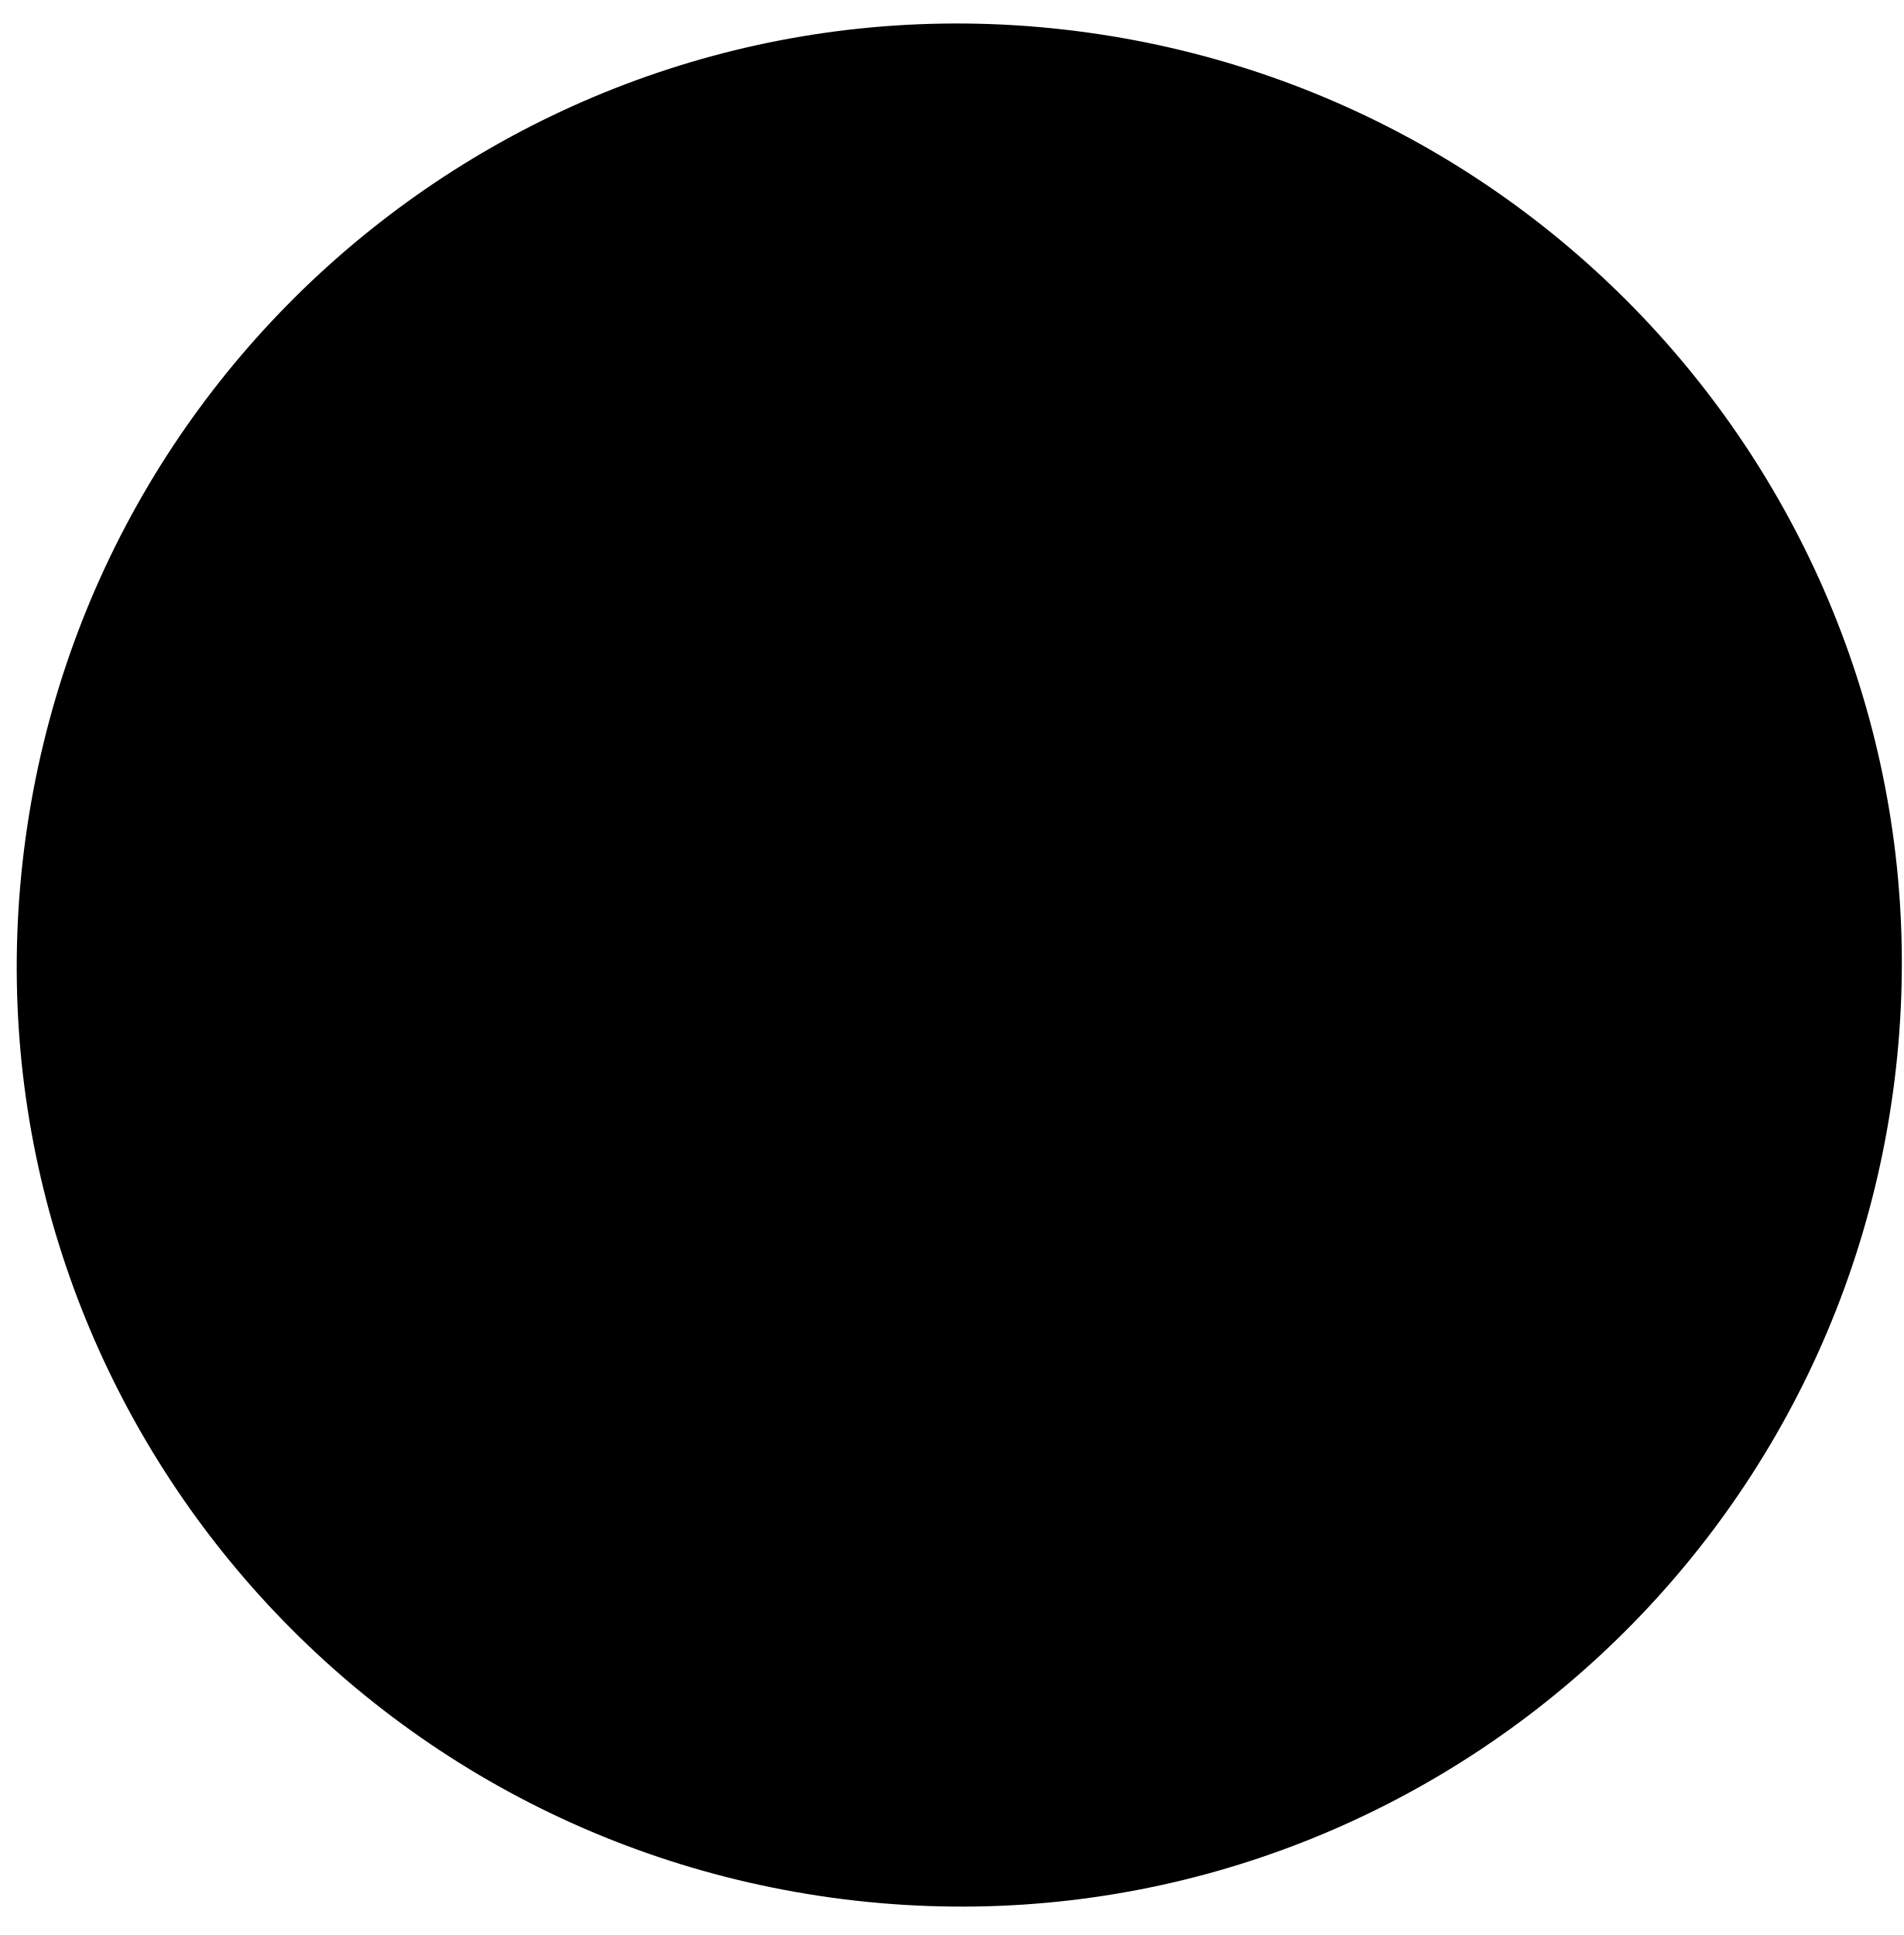
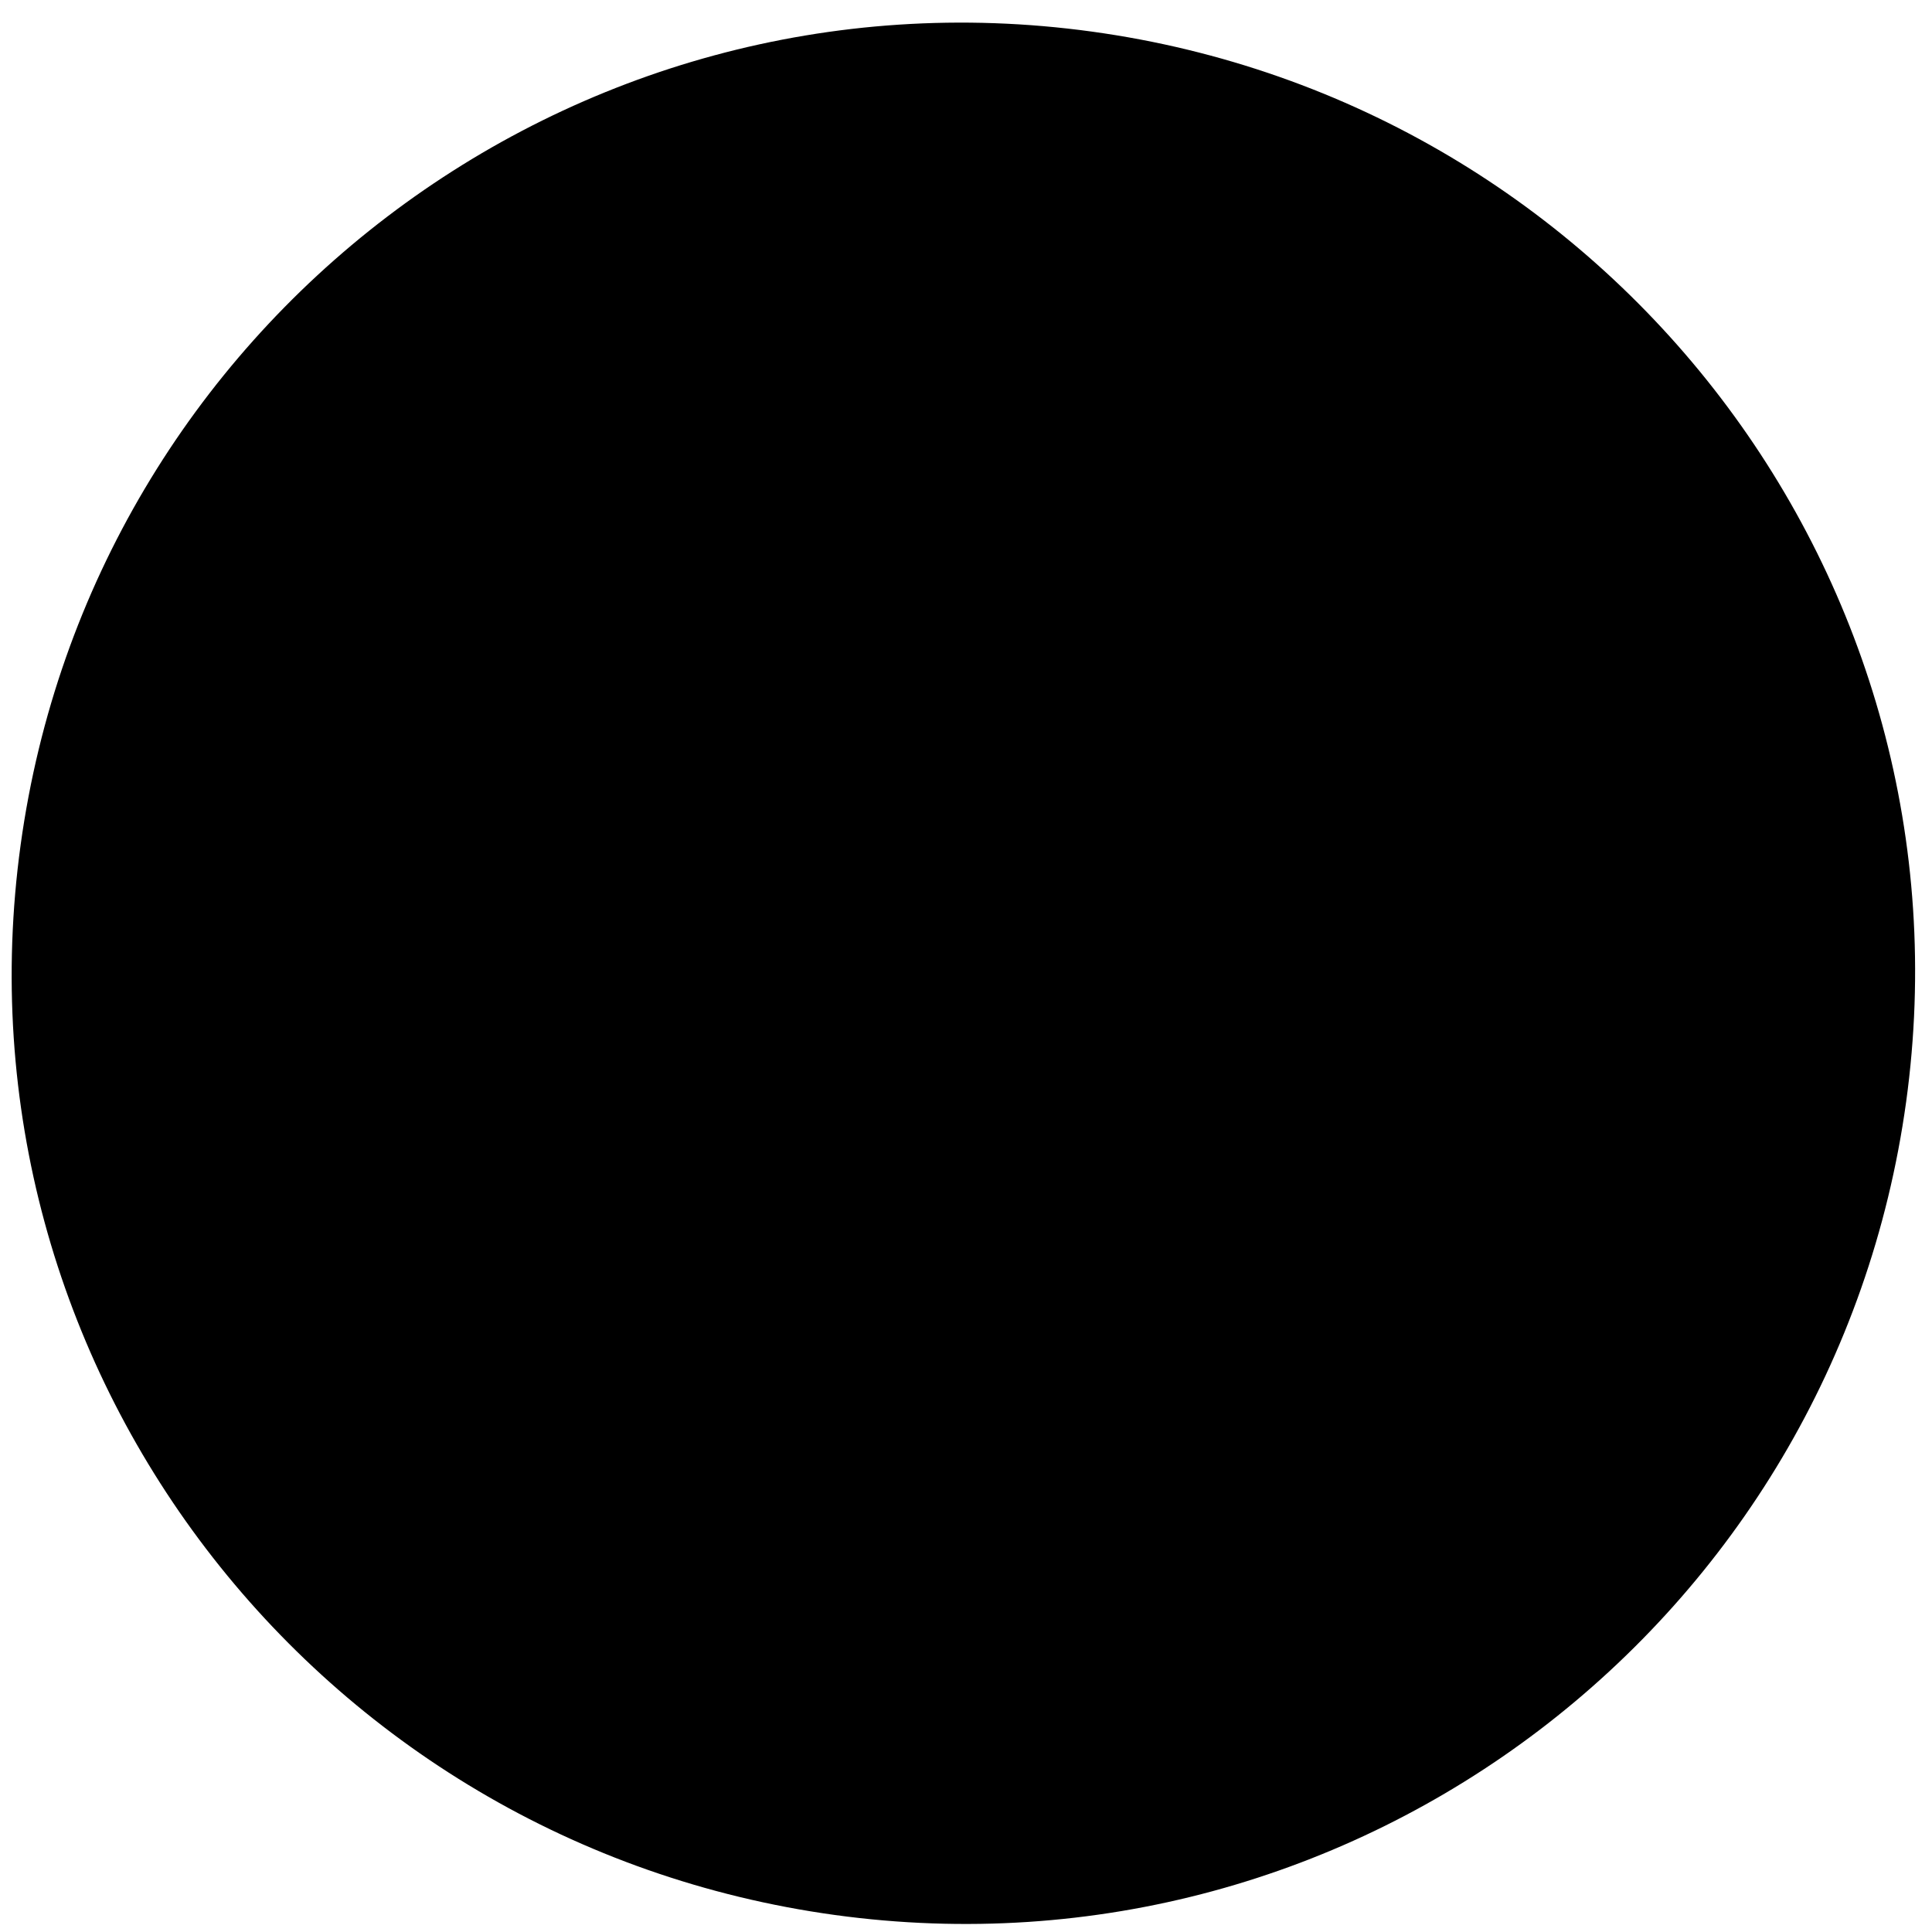
- <svg xmlns="http://www.w3.org/2000/svg" width="61" height="62" viewBox="0 0 61 62" fill="none">
+ <svg xmlns="http://www.w3.org/2000/svg" width="83" height="83" viewBox="0 0 83 83" fill="none">
  <g style="mix-blend-mode:multiply">
-     <path d="M26.658 60.805C10.172 58.534 -1.457 43.398 0.821 26.841C3.092 10.374 18.242 -1.24 34.817 1.038C51.303 3.309 62.932 18.445 60.654 35.002C58.383 51.469 43.233 63.083 26.658 60.805Z" fill="black" />
+     <path d="M35.865 82.269C13.547 79.195 -2.197 58.703 0.887 36.29C3.961 13.996 24.472 -1.727 46.911 1.358C69.229 4.432 84.973 24.924 81.889 47.337C78.815 69.63 58.304 85.353 35.865 82.269Z" fill="black" />
  </g>
</svg>
